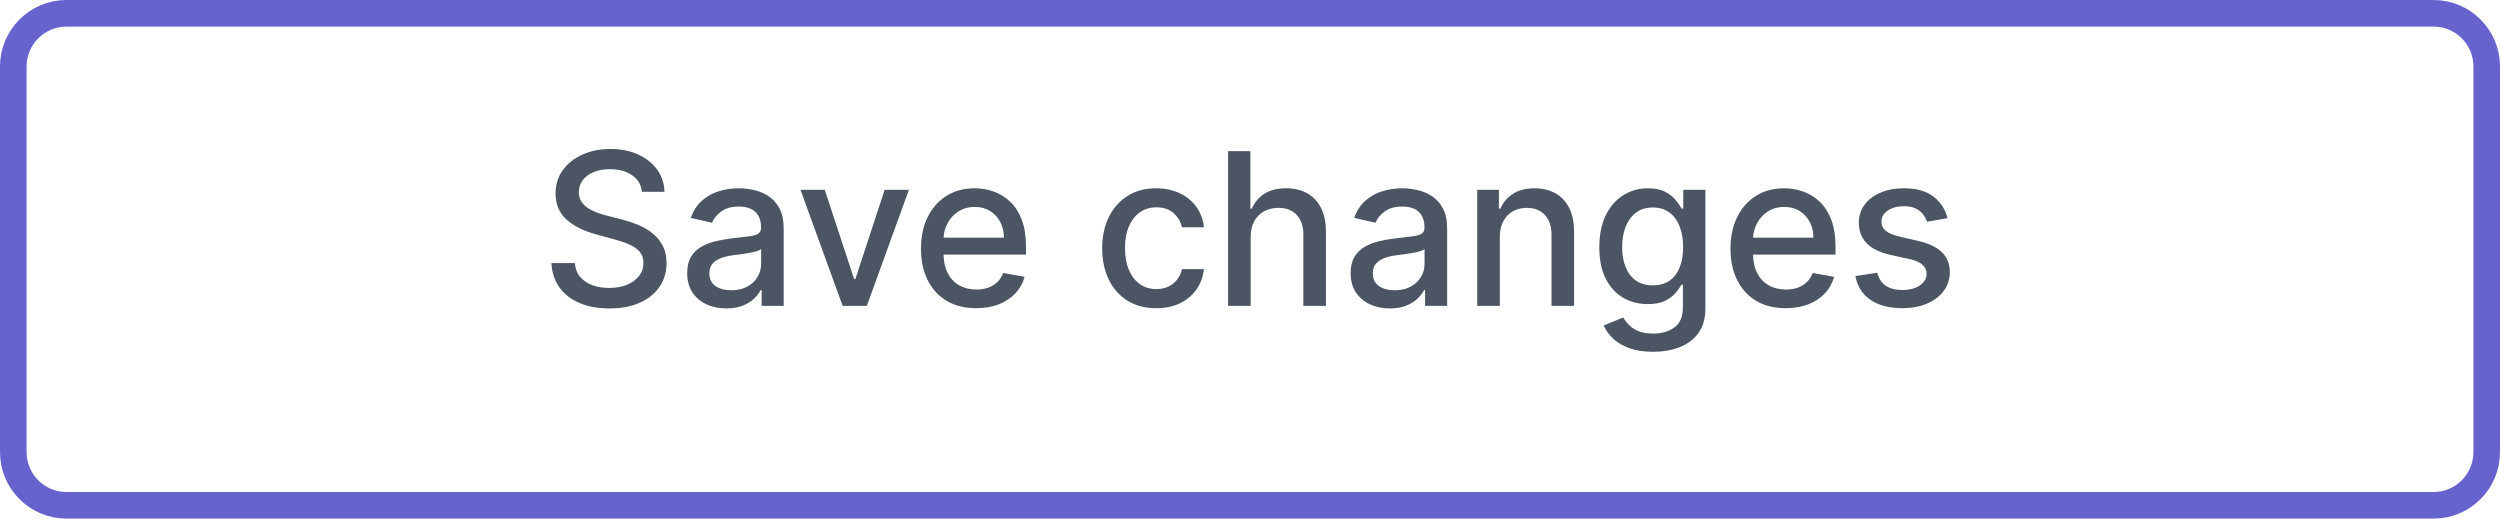
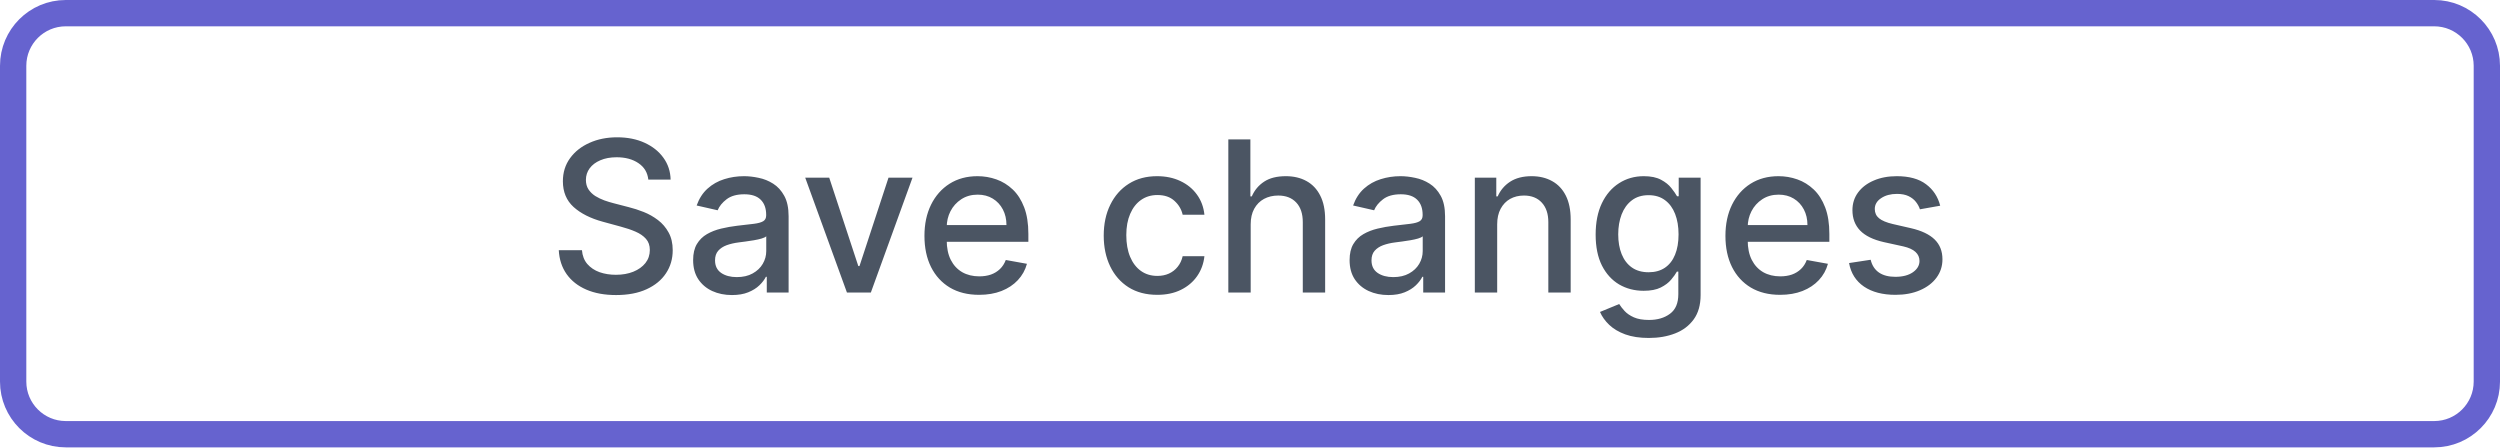
- <svg xmlns="http://www.w3.org/2000/svg" width="188" height="39" viewBox="0 0 188 39" fill="none">
-   <rect x="1" y="1" width="186" height="37" rx="4" stroke="#6663CF" stroke-width="2" />
-   <path d="M48.273 14.421C48.213 13.883 47.963 13.466 47.523 13.171C47.084 12.871 46.531 12.722 45.864 12.722C45.387 12.722 44.974 12.797 44.626 12.949C44.277 13.097 44.006 13.301 43.813 13.562C43.624 13.82 43.529 14.114 43.529 14.443C43.529 14.72 43.593 14.958 43.722 15.159C43.855 15.36 44.027 15.528 44.239 15.665C44.455 15.797 44.686 15.909 44.932 16C45.179 16.087 45.416 16.159 45.643 16.216L46.779 16.511C47.15 16.602 47.531 16.725 47.921 16.881C48.311 17.036 48.673 17.241 49.006 17.494C49.34 17.748 49.609 18.062 49.813 18.438C50.022 18.812 50.126 19.261 50.126 19.784C50.126 20.443 49.955 21.028 49.614 21.54C49.277 22.051 48.787 22.454 48.143 22.75C47.503 23.046 46.728 23.193 45.819 23.193C44.948 23.193 44.194 23.055 43.557 22.778C42.921 22.502 42.423 22.11 42.063 21.602C41.703 21.091 41.505 20.485 41.467 19.784H43.228C43.262 20.204 43.398 20.555 43.637 20.835C43.88 21.112 44.188 21.318 44.563 21.454C44.942 21.587 45.357 21.653 45.807 21.653C46.304 21.653 46.745 21.576 47.131 21.421C47.522 21.261 47.828 21.042 48.052 20.761C48.275 20.477 48.387 20.146 48.387 19.767C48.387 19.422 48.289 19.14 48.092 18.921C47.898 18.701 47.635 18.519 47.302 18.375C46.972 18.231 46.599 18.104 46.182 17.994L44.807 17.619C43.876 17.366 43.137 16.992 42.592 16.5C42.05 16.008 41.779 15.356 41.779 14.546C41.779 13.875 41.961 13.29 42.325 12.79C42.688 12.29 43.181 11.902 43.802 11.625C44.423 11.345 45.124 11.204 45.904 11.204C46.692 11.204 47.387 11.343 47.989 11.619C48.595 11.896 49.073 12.277 49.421 12.761C49.77 13.242 49.952 13.796 49.967 14.421H48.273ZM54.627 23.193C54.074 23.193 53.574 23.091 53.127 22.886C52.68 22.678 52.326 22.377 52.065 21.983C51.807 21.589 51.678 21.106 51.678 20.534C51.678 20.042 51.773 19.636 51.962 19.318C52.152 19 52.407 18.748 52.729 18.562C53.051 18.377 53.411 18.237 53.809 18.142C54.207 18.047 54.612 17.975 55.025 17.926C55.548 17.866 55.972 17.816 56.298 17.778C56.623 17.737 56.86 17.671 57.008 17.579C57.156 17.489 57.229 17.341 57.229 17.136V17.097C57.229 16.6 57.089 16.216 56.809 15.943C56.532 15.671 56.12 15.534 55.57 15.534C54.998 15.534 54.548 15.661 54.218 15.915C53.892 16.165 53.667 16.443 53.542 16.75L51.945 16.386C52.135 15.856 52.411 15.428 52.775 15.102C53.142 14.773 53.565 14.534 54.042 14.386C54.519 14.235 55.021 14.159 55.548 14.159C55.896 14.159 56.265 14.201 56.656 14.284C57.05 14.364 57.417 14.511 57.758 14.727C58.102 14.943 58.385 15.252 58.604 15.653C58.824 16.051 58.934 16.568 58.934 17.204V23H57.275V21.807H57.207C57.097 22.026 56.932 22.242 56.712 22.454C56.493 22.667 56.211 22.843 55.866 22.983C55.521 23.123 55.108 23.193 54.627 23.193ZM54.996 21.829C55.466 21.829 55.868 21.737 56.201 21.551C56.538 21.366 56.794 21.123 56.968 20.824C57.146 20.521 57.235 20.197 57.235 19.852V18.727C57.175 18.788 57.057 18.845 56.883 18.898C56.712 18.947 56.517 18.991 56.298 19.028C56.078 19.062 55.864 19.095 55.656 19.125C55.447 19.151 55.273 19.174 55.133 19.193C54.803 19.235 54.502 19.305 54.229 19.403C53.961 19.502 53.745 19.644 53.582 19.829C53.423 20.011 53.343 20.254 53.343 20.557C53.343 20.977 53.498 21.296 53.809 21.511C54.12 21.724 54.515 21.829 54.996 21.829ZM68.35 14.273L65.185 23H63.367L60.197 14.273H62.021L64.231 20.989H64.322L66.526 14.273H68.35ZM73.411 23.176C72.551 23.176 71.811 22.992 71.19 22.625C70.572 22.254 70.095 21.733 69.758 21.062C69.424 20.388 69.258 19.599 69.258 18.693C69.258 17.799 69.424 17.011 69.758 16.329C70.095 15.648 70.565 15.116 71.167 14.733C71.773 14.35 72.481 14.159 73.292 14.159C73.784 14.159 74.262 14.241 74.724 14.403C75.186 14.566 75.601 14.822 75.968 15.171C76.335 15.519 76.625 15.972 76.837 16.528C77.049 17.081 77.156 17.754 77.156 18.546V19.148H70.218V17.875H75.491C75.491 17.428 75.4 17.032 75.218 16.688C75.036 16.339 74.781 16.064 74.451 15.864C74.125 15.663 73.743 15.562 73.303 15.562C72.826 15.562 72.409 15.68 72.053 15.915C71.701 16.146 71.428 16.449 71.235 16.824C71.046 17.195 70.951 17.599 70.951 18.034V19.028C70.951 19.612 71.053 20.108 71.258 20.517C71.466 20.926 71.756 21.239 72.127 21.454C72.498 21.667 72.932 21.773 73.428 21.773C73.75 21.773 74.044 21.727 74.309 21.636C74.574 21.542 74.803 21.401 74.996 21.216C75.19 21.03 75.337 20.801 75.44 20.528L77.048 20.818C76.919 21.292 76.688 21.706 76.354 22.062C76.025 22.415 75.61 22.689 75.11 22.886C74.614 23.079 74.048 23.176 73.411 23.176ZM86.951 23.176C86.106 23.176 85.379 22.985 84.769 22.602C84.163 22.216 83.697 21.684 83.371 21.006C83.046 20.328 82.883 19.551 82.883 18.676C82.883 17.79 83.049 17.008 83.383 16.329C83.716 15.648 84.186 15.116 84.792 14.733C85.398 14.35 86.112 14.159 86.934 14.159C87.597 14.159 88.188 14.282 88.707 14.528C89.226 14.771 89.644 15.112 89.962 15.551C90.284 15.991 90.476 16.504 90.536 17.091H88.883C88.792 16.682 88.584 16.329 88.258 16.034C87.936 15.739 87.504 15.591 86.962 15.591C86.489 15.591 86.074 15.716 85.718 15.966C85.366 16.212 85.091 16.564 84.894 17.023C84.697 17.477 84.599 18.015 84.599 18.636C84.599 19.273 84.695 19.822 84.888 20.284C85.082 20.746 85.354 21.104 85.707 21.358C86.063 21.612 86.481 21.739 86.962 21.739C87.284 21.739 87.576 21.68 87.837 21.562C88.103 21.441 88.324 21.269 88.502 21.046C88.684 20.822 88.811 20.553 88.883 20.239H90.536C90.476 20.803 90.292 21.307 89.985 21.75C89.678 22.193 89.267 22.542 88.752 22.796C88.241 23.049 87.64 23.176 86.951 23.176ZM94.052 17.818V23H92.353V11.364H94.029V15.693H94.137C94.342 15.223 94.654 14.85 95.075 14.574C95.495 14.297 96.044 14.159 96.722 14.159C97.321 14.159 97.844 14.282 98.29 14.528C98.741 14.775 99.09 15.142 99.336 15.631C99.586 16.116 99.711 16.722 99.711 17.449V23H98.012V17.653C98.012 17.013 97.847 16.517 97.518 16.165C97.188 15.809 96.73 15.631 96.143 15.631C95.741 15.631 95.381 15.716 95.063 15.886C94.749 16.057 94.501 16.307 94.319 16.636C94.141 16.962 94.052 17.356 94.052 17.818ZM104.518 23.193C103.965 23.193 103.465 23.091 103.018 22.886C102.571 22.678 102.217 22.377 101.955 21.983C101.698 21.589 101.569 21.106 101.569 20.534C101.569 20.042 101.664 19.636 101.853 19.318C102.042 19 102.298 18.748 102.62 18.562C102.942 18.377 103.302 18.237 103.7 18.142C104.097 18.047 104.503 17.975 104.915 17.926C105.438 17.866 105.862 17.816 106.188 17.778C106.514 17.737 106.751 17.671 106.898 17.579C107.046 17.489 107.12 17.341 107.12 17.136V17.097C107.12 16.6 106.98 16.216 106.7 15.943C106.423 15.671 106.01 15.534 105.461 15.534C104.889 15.534 104.438 15.661 104.109 15.915C103.783 16.165 103.558 16.443 103.433 16.75L101.836 16.386C102.025 15.856 102.302 15.428 102.665 15.102C103.033 14.773 103.455 14.534 103.933 14.386C104.41 14.235 104.912 14.159 105.438 14.159C105.787 14.159 106.156 14.201 106.546 14.284C106.94 14.364 107.308 14.511 107.648 14.727C107.993 14.943 108.275 15.252 108.495 15.653C108.715 16.051 108.825 16.568 108.825 17.204V23H107.165V21.807H107.097C106.987 22.026 106.823 22.242 106.603 22.454C106.383 22.667 106.101 22.843 105.756 22.983C105.412 23.123 104.999 23.193 104.518 23.193ZM104.887 21.829C105.357 21.829 105.758 21.737 106.092 21.551C106.429 21.366 106.684 21.123 106.859 20.824C107.037 20.521 107.126 20.197 107.126 19.852V18.727C107.065 18.788 106.948 18.845 106.773 18.898C106.603 18.947 106.408 18.991 106.188 19.028C105.969 19.062 105.754 19.095 105.546 19.125C105.338 19.151 105.164 19.174 105.023 19.193C104.694 19.235 104.393 19.305 104.12 19.403C103.851 19.502 103.635 19.644 103.472 19.829C103.313 20.011 103.234 20.254 103.234 20.557C103.234 20.977 103.389 21.296 103.7 21.511C104.01 21.724 104.406 21.829 104.887 21.829ZM112.786 17.818V23H111.087V14.273H112.718V15.693H112.826C113.027 15.231 113.341 14.86 113.769 14.579C114.201 14.299 114.745 14.159 115.4 14.159C115.995 14.159 116.515 14.284 116.962 14.534C117.409 14.78 117.756 15.148 118.002 15.636C118.248 16.125 118.371 16.729 118.371 17.449V23H116.673V17.653C116.673 17.021 116.508 16.526 116.178 16.171C115.849 15.811 115.396 15.631 114.82 15.631C114.426 15.631 114.076 15.716 113.769 15.886C113.466 16.057 113.226 16.307 113.048 16.636C112.873 16.962 112.786 17.356 112.786 17.818ZM124.309 26.454C123.616 26.454 123.019 26.364 122.519 26.182C122.023 26 121.618 25.759 121.303 25.46C120.989 25.161 120.754 24.833 120.599 24.477L122.059 23.875C122.161 24.042 122.298 24.218 122.468 24.403C122.642 24.593 122.877 24.754 123.173 24.886C123.472 25.019 123.856 25.085 124.326 25.085C124.97 25.085 125.502 24.928 125.923 24.614C126.343 24.303 126.553 23.807 126.553 23.125V21.409H126.445C126.343 21.595 126.195 21.801 126.002 22.028C125.813 22.256 125.551 22.453 125.218 22.619C124.885 22.786 124.451 22.869 123.917 22.869C123.228 22.869 122.606 22.708 122.053 22.386C121.504 22.061 121.068 21.581 120.746 20.949C120.428 20.312 120.269 19.53 120.269 18.602C120.269 17.674 120.426 16.879 120.741 16.216C121.059 15.553 121.495 15.046 122.048 14.693C122.601 14.337 123.228 14.159 123.928 14.159C124.47 14.159 124.907 14.25 125.241 14.432C125.574 14.61 125.834 14.818 126.019 15.057C126.209 15.296 126.354 15.506 126.457 15.688H126.582V14.273H128.246V23.193C128.246 23.943 128.072 24.559 127.724 25.04C127.375 25.521 126.904 25.877 126.309 26.108C125.718 26.339 125.051 26.454 124.309 26.454ZM124.292 21.46C124.781 21.46 125.193 21.347 125.531 21.119C125.871 20.888 126.129 20.559 126.303 20.131C126.481 19.699 126.57 19.182 126.57 18.579C126.57 17.992 126.483 17.475 126.309 17.028C126.135 16.581 125.879 16.233 125.542 15.983C125.205 15.729 124.788 15.602 124.292 15.602C123.781 15.602 123.354 15.735 123.013 16C122.673 16.261 122.415 16.617 122.241 17.068C122.07 17.519 121.985 18.023 121.985 18.579C121.985 19.151 122.072 19.653 122.246 20.085C122.421 20.517 122.678 20.854 123.019 21.097C123.364 21.339 123.788 21.46 124.292 21.46ZM134.286 23.176C133.426 23.176 132.686 22.992 132.065 22.625C131.447 22.254 130.97 21.733 130.633 21.062C130.299 20.388 130.133 19.599 130.133 18.693C130.133 17.799 130.299 17.011 130.633 16.329C130.97 15.648 131.44 15.116 132.042 14.733C132.648 14.35 133.356 14.159 134.167 14.159C134.659 14.159 135.137 14.241 135.599 14.403C136.061 14.566 136.476 14.822 136.843 15.171C137.21 15.519 137.5 15.972 137.712 16.528C137.924 17.081 138.031 17.754 138.031 18.546V19.148H131.093V17.875H136.366C136.366 17.428 136.275 17.032 136.093 16.688C135.911 16.339 135.656 16.064 135.326 15.864C135 15.663 134.618 15.562 134.178 15.562C133.701 15.562 133.284 15.68 132.928 15.915C132.576 16.146 132.303 16.449 132.11 16.824C131.921 17.195 131.826 17.599 131.826 18.034V19.028C131.826 19.612 131.928 20.108 132.133 20.517C132.341 20.926 132.631 21.239 133.002 21.454C133.373 21.667 133.807 21.773 134.303 21.773C134.625 21.773 134.919 21.727 135.184 21.636C135.449 21.542 135.678 21.401 135.871 21.216C136.065 21.03 136.212 20.801 136.315 20.528L137.923 20.818C137.794 21.292 137.563 21.706 137.229 22.062C136.9 22.415 136.485 22.689 135.985 22.886C135.489 23.079 134.923 23.176 134.286 23.176ZM146.455 16.403L144.915 16.676C144.851 16.479 144.749 16.292 144.609 16.114C144.472 15.936 144.287 15.79 144.052 15.676C143.817 15.562 143.523 15.506 143.171 15.506C142.69 15.506 142.289 15.614 141.967 15.829C141.645 16.042 141.484 16.316 141.484 16.653C141.484 16.945 141.592 17.18 141.808 17.358C142.023 17.536 142.372 17.682 142.853 17.796L144.239 18.114C145.042 18.299 145.641 18.585 146.035 18.972C146.429 19.358 146.626 19.86 146.626 20.477C146.626 21 146.474 21.466 146.171 21.875C145.872 22.28 145.453 22.599 144.915 22.829C144.381 23.061 143.762 23.176 143.058 23.176C142.08 23.176 141.283 22.968 140.665 22.551C140.048 22.131 139.669 21.534 139.529 20.761L141.171 20.511C141.273 20.939 141.484 21.263 141.802 21.483C142.12 21.699 142.535 21.807 143.046 21.807C143.603 21.807 144.048 21.691 144.381 21.46C144.715 21.225 144.881 20.939 144.881 20.602C144.881 20.329 144.779 20.1 144.575 19.915C144.374 19.729 144.065 19.589 143.648 19.494L142.171 19.171C141.357 18.985 140.754 18.689 140.364 18.284C139.978 17.879 139.785 17.366 139.785 16.744C139.785 16.229 139.929 15.778 140.217 15.392C140.504 15.006 140.902 14.704 141.41 14.489C141.917 14.269 142.499 14.159 143.154 14.159C144.097 14.159 144.84 14.364 145.381 14.773C145.923 15.178 146.281 15.722 146.455 16.403Z" fill="#4B5563" />
+ <svg xmlns="http://www.w3.org/2000/svg" width="190" height="34" viewBox="0 0 190 34" fill="none">
+   <rect x="1" y="1" width="188" height="32" rx="4" stroke="#6663CF" stroke-width="2" />
+   <path d="M49.273 13.651C49.213 13.113 48.963 12.697 48.523 12.401C48.084 12.102 47.531 11.952 46.864 11.952C46.387 11.952 45.974 12.028 45.626 12.18C45.277 12.327 45.006 12.532 44.813 12.793C44.624 13.051 44.529 13.344 44.529 13.674C44.529 13.95 44.593 14.189 44.722 14.39C44.855 14.591 45.027 14.759 45.239 14.896C45.455 15.028 45.686 15.14 45.932 15.231C46.179 15.318 46.416 15.39 46.643 15.447L47.779 15.742C48.15 15.833 48.531 15.956 48.921 16.111C49.311 16.267 49.673 16.471 50.006 16.725C50.34 16.979 50.609 17.293 50.813 17.668C51.022 18.043 51.126 18.492 51.126 19.015C51.126 19.674 50.955 20.259 50.614 20.77C50.277 21.282 49.787 21.685 49.143 21.981C48.503 22.276 47.728 22.424 46.819 22.424C45.948 22.424 45.194 22.286 44.557 22.009C43.921 21.733 43.423 21.341 43.063 20.833C42.703 20.322 42.505 19.716 42.467 19.015H44.228C44.262 19.435 44.398 19.786 44.637 20.066C44.88 20.343 45.188 20.549 45.563 20.685C45.942 20.818 46.357 20.884 46.807 20.884C47.304 20.884 47.745 20.806 48.131 20.651C48.522 20.492 48.828 20.272 49.052 19.992C49.275 19.708 49.387 19.377 49.387 18.998C49.387 18.653 49.289 18.371 49.092 18.151C48.898 17.931 48.635 17.75 48.302 17.606C47.972 17.462 47.599 17.335 47.182 17.225L45.807 16.85C44.876 16.596 44.137 16.223 43.592 15.731C43.05 15.238 42.779 14.587 42.779 13.776C42.779 13.106 42.961 12.521 43.325 12.021C43.688 11.521 44.181 11.132 44.802 10.856C45.423 10.575 46.124 10.435 46.904 10.435C47.692 10.435 48.387 10.574 48.989 10.85C49.595 11.127 50.073 11.507 50.421 11.992C50.77 12.473 50.952 13.026 50.967 13.651H49.273ZM55.627 22.424C55.074 22.424 54.574 22.322 54.127 22.117C53.68 21.909 53.326 21.608 53.065 21.214C52.807 20.82 52.678 20.337 52.678 19.765C52.678 19.272 52.773 18.867 52.962 18.549C53.152 18.231 53.407 17.979 53.729 17.793C54.051 17.608 54.411 17.468 54.809 17.373C55.207 17.278 55.612 17.206 56.025 17.157C56.548 17.096 56.972 17.047 57.298 17.009C57.623 16.968 57.86 16.901 58.008 16.81C58.156 16.719 58.229 16.572 58.229 16.367V16.327C58.229 15.831 58.089 15.447 57.809 15.174C57.532 14.901 57.12 14.765 56.57 14.765C55.998 14.765 55.548 14.892 55.218 15.146C54.892 15.396 54.667 15.674 54.542 15.981L52.945 15.617C53.135 15.087 53.411 14.659 53.775 14.333C54.142 14.004 54.565 13.765 55.042 13.617C55.519 13.466 56.021 13.39 56.548 13.39C56.896 13.39 57.265 13.431 57.656 13.515C58.05 13.594 58.417 13.742 58.758 13.958C59.102 14.174 59.385 14.483 59.604 14.884C59.824 15.282 59.934 15.799 59.934 16.435V22.231H58.275V21.038H58.207C58.097 21.257 57.932 21.473 57.712 21.685C57.493 21.897 57.211 22.074 56.866 22.214C56.521 22.354 56.108 22.424 55.627 22.424ZM55.996 21.06C56.466 21.06 56.868 20.968 57.201 20.782C57.538 20.596 57.794 20.354 57.968 20.055C58.146 19.752 58.235 19.428 58.235 19.083V17.958C58.175 18.019 58.057 18.076 57.883 18.128C57.712 18.178 57.517 18.221 57.298 18.259C57.078 18.293 56.864 18.326 56.656 18.356C56.447 18.382 56.273 18.405 56.133 18.424C55.803 18.466 55.502 18.536 55.229 18.634C54.961 18.733 54.745 18.875 54.582 19.06C54.423 19.242 54.343 19.485 54.343 19.788C54.343 20.208 54.498 20.526 54.809 20.742C55.12 20.954 55.515 21.06 55.996 21.06ZM69.35 13.504L66.185 22.231H64.367L61.197 13.504H63.021L65.231 20.219H65.322L67.526 13.504H69.35ZM74.411 22.407C73.551 22.407 72.811 22.223 72.19 21.856C71.572 21.485 71.095 20.964 70.758 20.293C70.424 19.619 70.258 18.829 70.258 17.924C70.258 17.03 70.424 16.242 70.758 15.56C71.095 14.879 71.565 14.346 72.167 13.964C72.773 13.581 73.481 13.39 74.292 13.39C74.784 13.39 75.262 13.471 75.724 13.634C76.186 13.797 76.601 14.053 76.968 14.401C77.335 14.75 77.625 15.202 77.837 15.759C78.049 16.312 78.156 16.985 78.156 17.776V18.378H71.218V17.106H76.491C76.491 16.659 76.4 16.263 76.218 15.918C76.036 15.57 75.781 15.295 75.451 15.094C75.125 14.894 74.743 14.793 74.303 14.793C73.826 14.793 73.409 14.911 73.053 15.146C72.701 15.377 72.428 15.68 72.235 16.055C72.046 16.426 71.951 16.829 71.951 17.265V18.259C71.951 18.843 72.053 19.339 72.258 19.748C72.466 20.157 72.756 20.469 73.127 20.685C73.498 20.897 73.932 21.003 74.428 21.003C74.75 21.003 75.044 20.958 75.309 20.867C75.574 20.772 75.803 20.632 75.996 20.447C76.19 20.261 76.337 20.032 76.44 19.759L78.048 20.049C77.919 20.522 77.688 20.937 77.354 21.293C77.025 21.645 76.61 21.92 76.11 22.117C75.614 22.31 75.048 22.407 74.411 22.407ZM87.951 22.407C87.106 22.407 86.379 22.216 85.769 21.833C85.163 21.447 84.697 20.915 84.371 20.236C84.046 19.558 83.883 18.782 83.883 17.907C83.883 17.02 84.049 16.238 84.383 15.56C84.716 14.879 85.186 14.346 85.792 13.964C86.398 13.581 87.112 13.39 87.934 13.39C88.597 13.39 89.188 13.513 89.707 13.759C90.226 14.002 90.644 14.342 90.962 14.782C91.284 15.221 91.476 15.735 91.536 16.322H89.883C89.792 15.913 89.584 15.56 89.258 15.265C88.936 14.969 88.504 14.822 87.962 14.822C87.489 14.822 87.074 14.947 86.718 15.197C86.366 15.443 86.091 15.795 85.894 16.253C85.697 16.708 85.599 17.246 85.599 17.867C85.599 18.503 85.695 19.053 85.888 19.515C86.082 19.977 86.354 20.335 86.707 20.589C87.063 20.843 87.481 20.969 87.962 20.969C88.284 20.969 88.576 20.911 88.837 20.793C89.103 20.672 89.324 20.5 89.502 20.276C89.684 20.053 89.811 19.784 89.883 19.469H91.536C91.476 20.034 91.292 20.538 90.985 20.981C90.678 21.424 90.267 21.772 89.752 22.026C89.241 22.28 88.64 22.407 87.951 22.407ZM95.052 17.049V22.231H93.353V10.594H95.029V14.924H95.137C95.342 14.454 95.654 14.081 96.075 13.805C96.495 13.528 97.044 13.39 97.722 13.39C98.321 13.39 98.844 13.513 99.29 13.759C99.741 14.005 100.09 14.373 100.336 14.861C100.586 15.346 100.711 15.952 100.711 16.68V22.231H99.012V16.884C99.012 16.244 98.847 15.748 98.518 15.396C98.188 15.04 97.73 14.861 97.143 14.861C96.741 14.861 96.381 14.947 96.063 15.117C95.749 15.288 95.501 15.538 95.319 15.867C95.141 16.193 95.052 16.587 95.052 17.049ZM105.518 22.424C104.965 22.424 104.465 22.322 104.018 22.117C103.571 21.909 103.217 21.608 102.955 21.214C102.698 20.82 102.569 20.337 102.569 19.765C102.569 19.272 102.664 18.867 102.853 18.549C103.042 18.231 103.298 17.979 103.62 17.793C103.942 17.608 104.302 17.468 104.7 17.373C105.097 17.278 105.503 17.206 105.915 17.157C106.438 17.096 106.862 17.047 107.188 17.009C107.514 16.968 107.751 16.901 107.898 16.81C108.046 16.719 108.12 16.572 108.12 16.367V16.327C108.12 15.831 107.98 15.447 107.7 15.174C107.423 14.901 107.01 14.765 106.461 14.765C105.889 14.765 105.438 14.892 105.109 15.146C104.783 15.396 104.558 15.674 104.433 15.981L102.836 15.617C103.025 15.087 103.302 14.659 103.665 14.333C104.033 14.004 104.455 13.765 104.933 13.617C105.41 13.466 105.912 13.39 106.438 13.39C106.787 13.39 107.156 13.431 107.546 13.515C107.94 13.594 108.308 13.742 108.648 13.958C108.993 14.174 109.275 14.483 109.495 14.884C109.715 15.282 109.825 15.799 109.825 16.435V22.231H108.165V21.038H108.097C107.987 21.257 107.823 21.473 107.603 21.685C107.383 21.897 107.101 22.074 106.756 22.214C106.412 22.354 105.999 22.424 105.518 22.424ZM105.887 21.06C106.357 21.06 106.758 20.968 107.092 20.782C107.429 20.596 107.684 20.354 107.859 20.055C108.037 19.752 108.126 19.428 108.126 19.083V17.958C108.065 18.019 107.948 18.076 107.773 18.128C107.603 18.178 107.408 18.221 107.188 18.259C106.969 18.293 106.754 18.326 106.546 18.356C106.338 18.382 106.164 18.405 106.023 18.424C105.694 18.466 105.393 18.536 105.12 18.634C104.851 18.733 104.635 18.875 104.472 19.06C104.313 19.242 104.234 19.485 104.234 19.788C104.234 20.208 104.389 20.526 104.7 20.742C105.01 20.954 105.406 21.06 105.887 21.06ZM113.786 17.049V22.231H112.087V13.504H113.718V14.924H113.826C114.027 14.462 114.341 14.091 114.769 13.81C115.201 13.53 115.745 13.39 116.4 13.39C116.995 13.39 117.515 13.515 117.962 13.765C118.409 14.011 118.756 14.379 119.002 14.867C119.248 15.356 119.371 15.96 119.371 16.68V22.231H117.673V16.884C117.673 16.252 117.508 15.757 117.178 15.401C116.849 15.041 116.396 14.861 115.82 14.861C115.426 14.861 115.076 14.947 114.769 15.117C114.466 15.288 114.226 15.538 114.048 15.867C113.873 16.193 113.786 16.587 113.786 17.049ZM125.309 25.685C124.616 25.685 124.019 25.594 123.519 25.413C123.023 25.231 122.618 24.99 122.303 24.691C121.989 24.392 121.754 24.064 121.599 23.708L123.059 23.106C123.161 23.272 123.298 23.449 123.468 23.634C123.642 23.824 123.877 23.985 124.173 24.117C124.472 24.25 124.856 24.316 125.326 24.316C125.97 24.316 126.502 24.159 126.923 23.844C127.343 23.534 127.553 23.038 127.553 22.356V20.64H127.445C127.343 20.826 127.195 21.032 127.002 21.259C126.813 21.486 126.551 21.683 126.218 21.85C125.885 22.017 125.451 22.1 124.917 22.1C124.228 22.1 123.606 21.939 123.053 21.617C122.504 21.291 122.068 20.812 121.746 20.18C121.428 19.543 121.269 18.761 121.269 17.833C121.269 16.905 121.426 16.11 121.741 15.447C122.059 14.784 122.495 14.276 123.048 13.924C123.601 13.568 124.228 13.39 124.928 13.39C125.47 13.39 125.907 13.481 126.241 13.663C126.574 13.841 126.834 14.049 127.019 14.288C127.209 14.526 127.354 14.736 127.457 14.918H127.582V13.504H129.246V22.424C129.246 23.174 129.072 23.79 128.724 24.27C128.375 24.752 127.904 25.108 127.309 25.339C126.718 25.57 126.051 25.685 125.309 25.685ZM125.292 20.691C125.781 20.691 126.193 20.577 126.531 20.35C126.871 20.119 127.129 19.79 127.303 19.361C127.481 18.93 127.57 18.413 127.57 17.81C127.57 17.223 127.483 16.706 127.309 16.259C127.135 15.812 126.879 15.464 126.542 15.214C126.205 14.96 125.788 14.833 125.292 14.833C124.781 14.833 124.354 14.966 124.013 15.231C123.673 15.492 123.415 15.848 123.241 16.299C123.07 16.75 122.985 17.253 122.985 17.81C122.985 18.382 123.072 18.884 123.246 19.316C123.421 19.748 123.678 20.085 124.019 20.327C124.364 20.57 124.788 20.691 125.292 20.691ZM135.286 22.407C134.426 22.407 133.686 22.223 133.065 21.856C132.447 21.485 131.97 20.964 131.633 20.293C131.299 19.619 131.133 18.829 131.133 17.924C131.133 17.03 131.299 16.242 131.633 15.56C131.97 14.879 132.44 14.346 133.042 13.964C133.648 13.581 134.356 13.39 135.167 13.39C135.659 13.39 136.137 13.471 136.599 13.634C137.061 13.797 137.476 14.053 137.843 14.401C138.21 14.75 138.5 15.202 138.712 15.759C138.924 16.312 139.031 16.985 139.031 17.776V18.378H132.093V17.106H137.366C137.366 16.659 137.275 16.263 137.093 15.918C136.911 15.57 136.656 15.295 136.326 15.094C136 14.894 135.618 14.793 135.178 14.793C134.701 14.793 134.284 14.911 133.928 15.146C133.576 15.377 133.303 15.68 133.11 16.055C132.921 16.426 132.826 16.829 132.826 17.265V18.259C132.826 18.843 132.928 19.339 133.133 19.748C133.341 20.157 133.631 20.469 134.002 20.685C134.373 20.897 134.807 21.003 135.303 21.003C135.625 21.003 135.919 20.958 136.184 20.867C136.449 20.772 136.678 20.632 136.871 20.447C137.065 20.261 137.212 20.032 137.315 19.759L138.923 20.049C138.794 20.522 138.563 20.937 138.229 21.293C137.9 21.645 137.485 21.92 136.985 22.117C136.489 22.31 135.923 22.407 135.286 22.407ZM147.455 15.634L145.915 15.907C145.851 15.71 145.749 15.522 145.609 15.344C145.472 15.166 145.287 15.021 145.052 14.907C144.817 14.793 144.523 14.736 144.171 14.736C143.69 14.736 143.289 14.844 142.967 15.06C142.645 15.272 142.484 15.547 142.484 15.884C142.484 16.176 142.592 16.411 142.808 16.589C143.023 16.767 143.372 16.913 143.853 17.026L145.239 17.344C146.042 17.53 146.641 17.816 147.035 18.202C147.429 18.589 147.626 19.091 147.626 19.708C147.626 20.231 147.474 20.697 147.171 21.106C146.872 21.511 146.453 21.829 145.915 22.06C145.381 22.291 144.762 22.407 144.058 22.407C143.08 22.407 142.283 22.199 141.665 21.782C141.048 21.361 140.669 20.765 140.529 19.992L142.171 19.742C142.273 20.17 142.484 20.494 142.802 20.714C143.12 20.93 143.535 21.038 144.046 21.038C144.603 21.038 145.048 20.922 145.381 20.691C145.715 20.456 145.881 20.17 145.881 19.833C145.881 19.56 145.779 19.331 145.575 19.145C145.374 18.96 145.065 18.82 144.648 18.725L143.171 18.401C142.357 18.216 141.754 17.92 141.364 17.515C140.978 17.11 140.785 16.596 140.785 15.975C140.785 15.46 140.929 15.009 141.217 14.623C141.504 14.236 141.902 13.935 142.41 13.719C142.917 13.5 143.499 13.39 144.154 13.39C145.097 13.39 145.84 13.594 146.381 14.004C146.923 14.409 147.281 14.952 147.455 15.634Z" fill="#4B5563" />
</svg>
